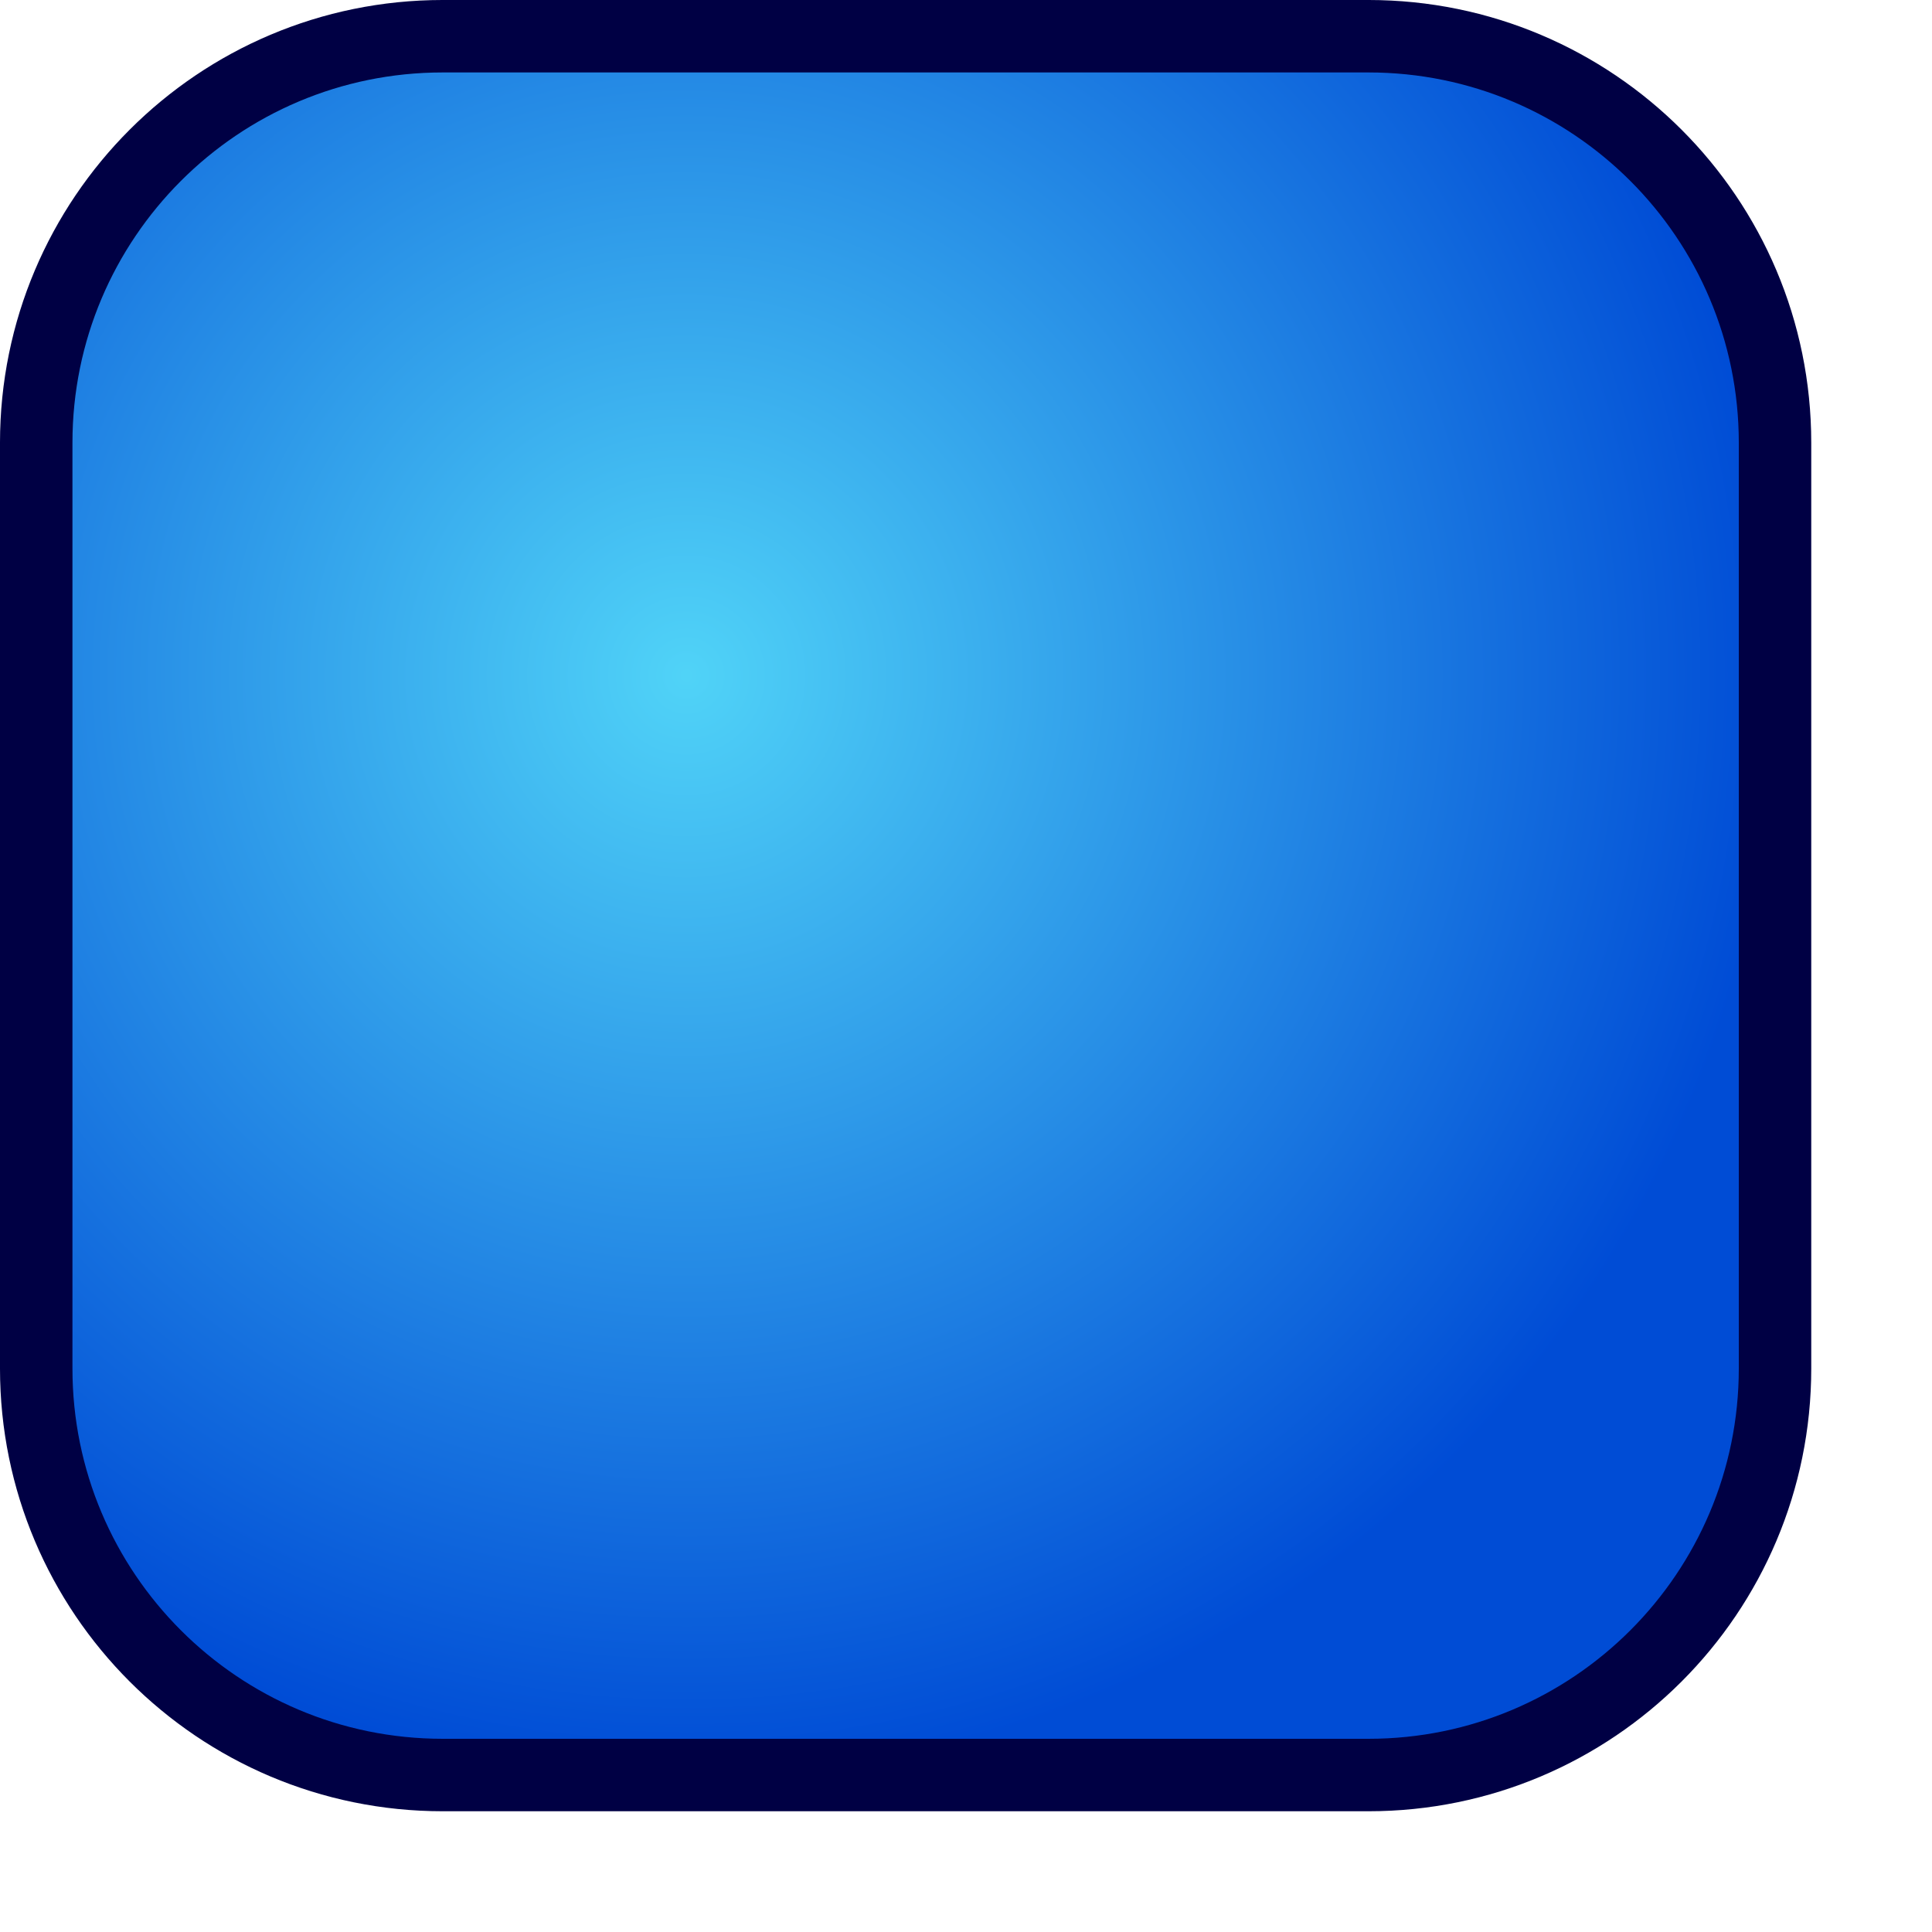
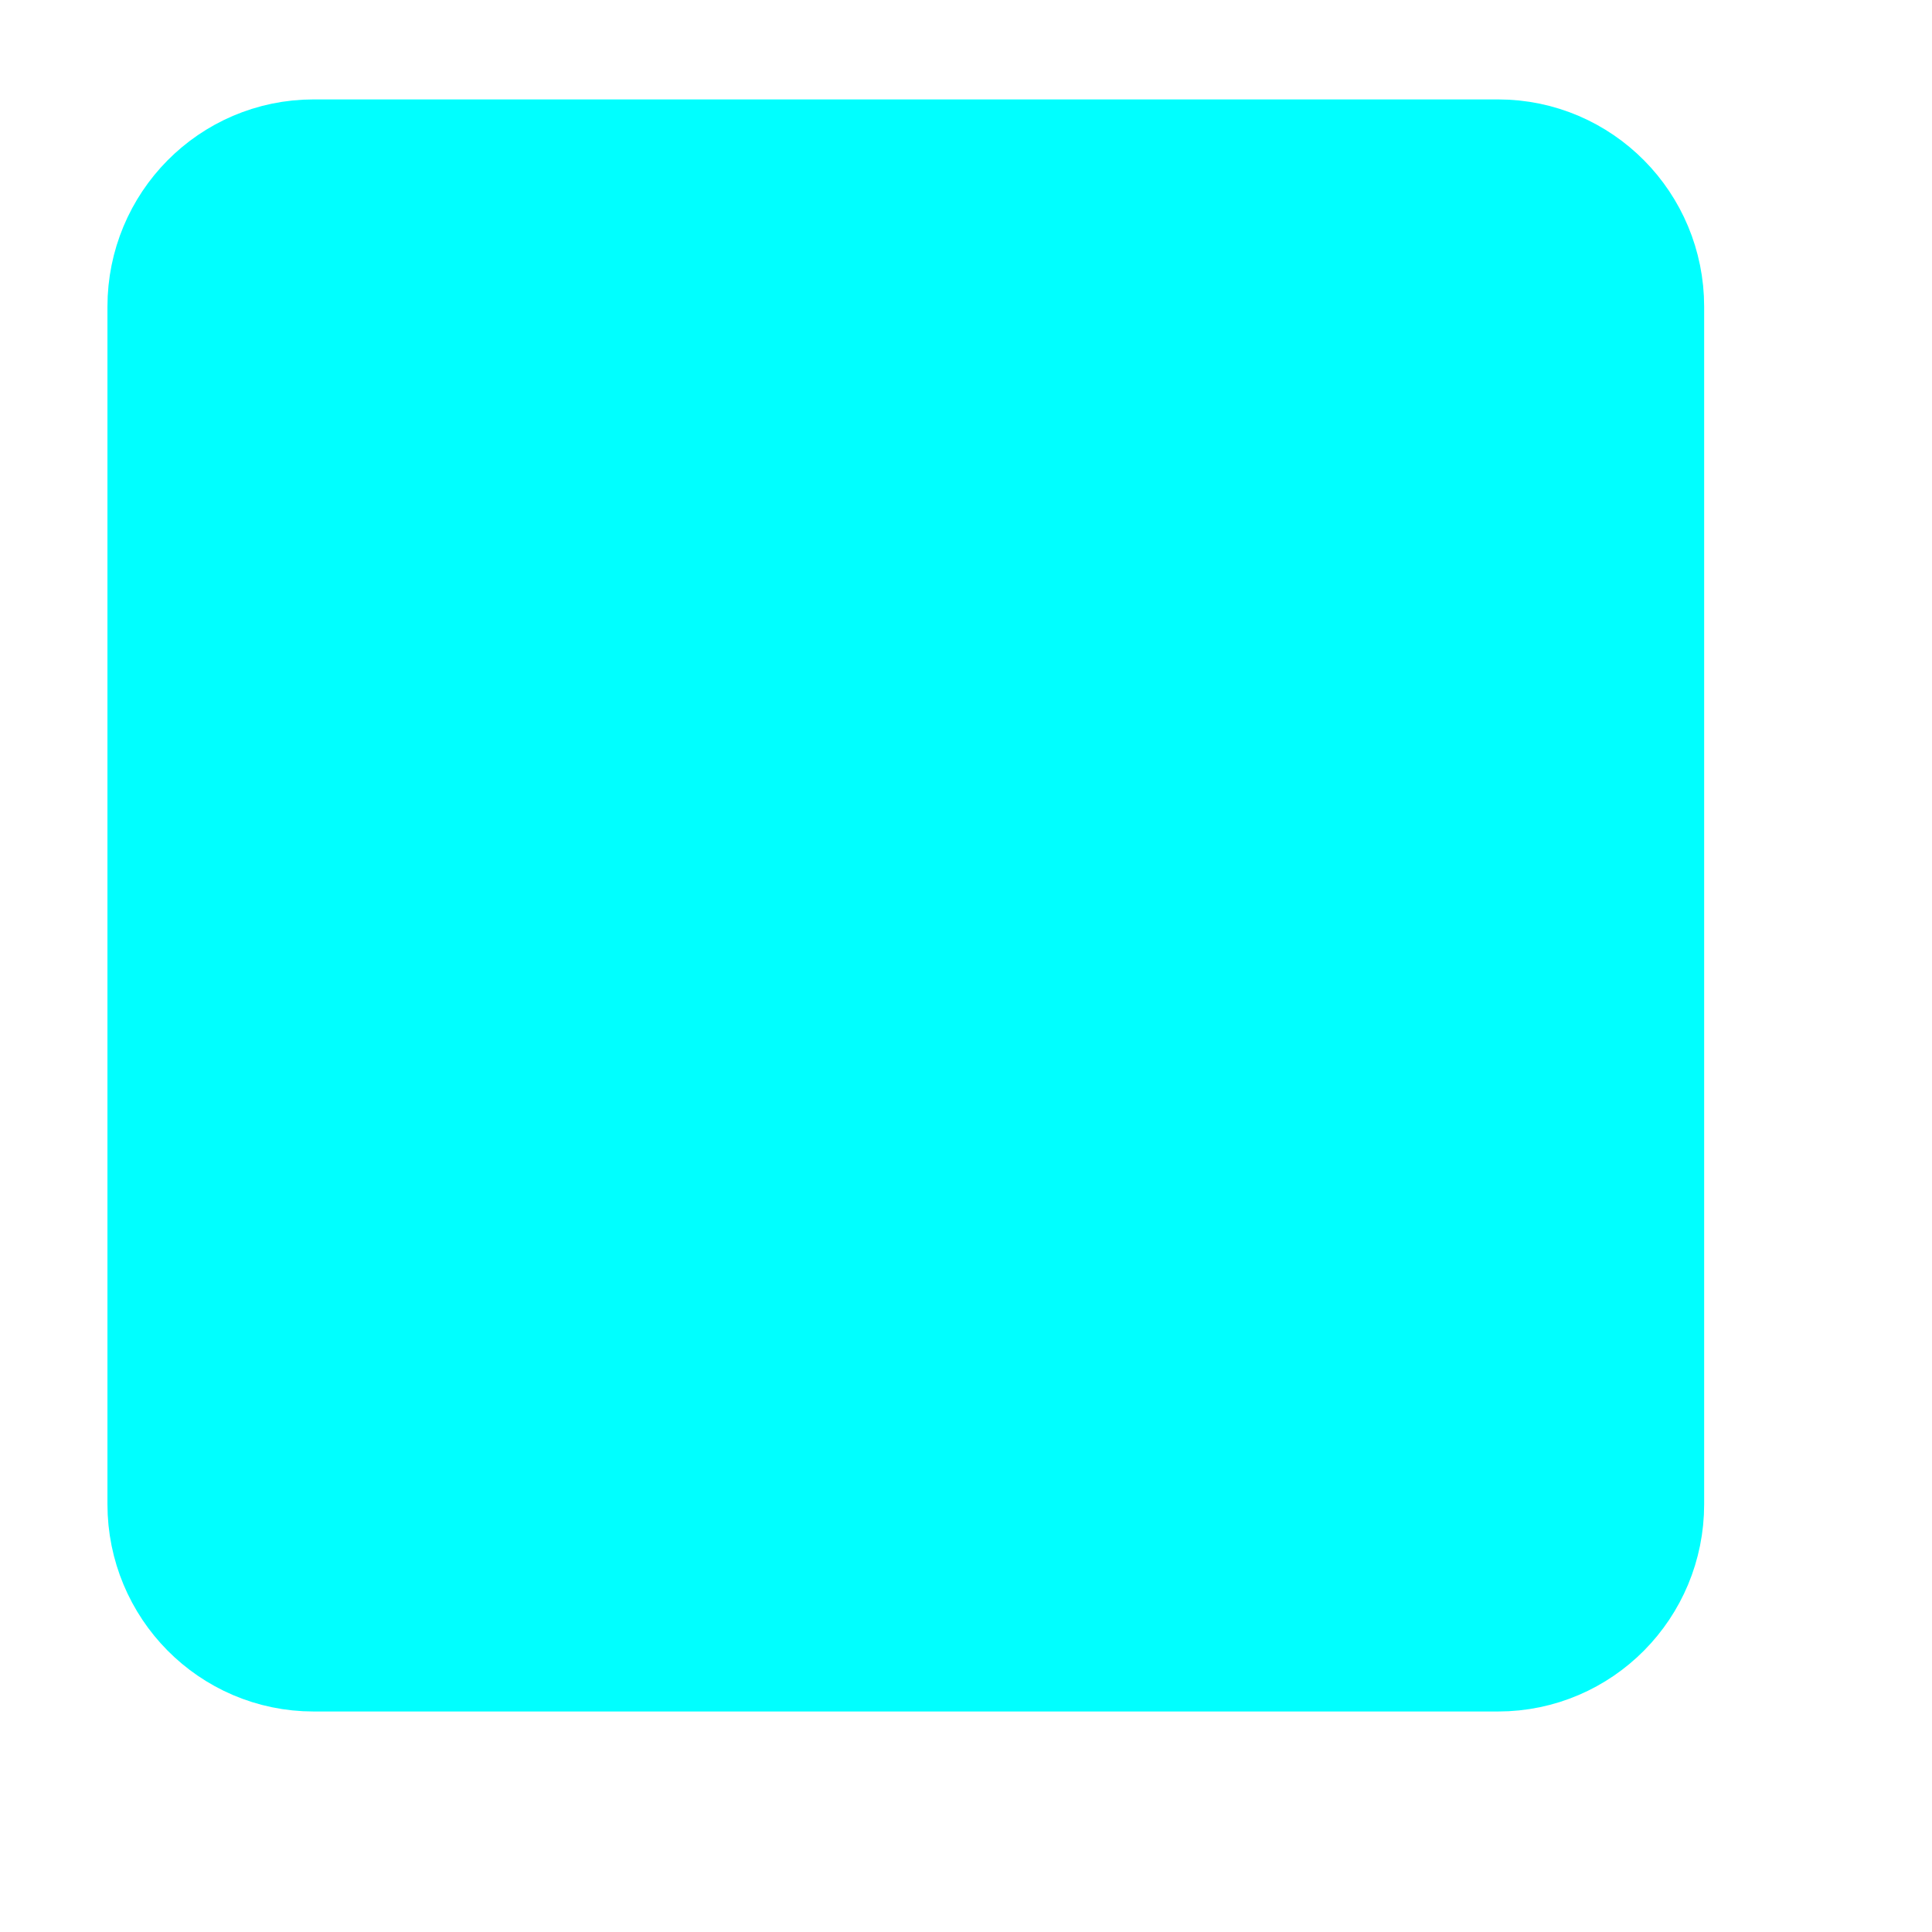
- <svg xmlns="http://www.w3.org/2000/svg" xmlns:xlink="http://www.w3.org/1999/xlink" id="svg1" width="5cm" height="5cm">
+ <svg xmlns="http://www.w3.org/2000/svg" xmlns:xlink="http://www.w3.org/1999/xlink" version="1.1" height="5cm" width="5cm" id="svg1">
  <defs id="defs3">
    <linearGradient id="linearGradient930">
-       <stop style="stop-color:#6bffff;stop-opacity:1;" offset="0" id="stop931" />
-       <stop style="stop-color:#004bd2;stop-opacity:1;" offset="1" id="stop932" />
+       <stop id="stop931" offset="0" style="stop-color:#ff5800;stop-opacity:1;" />
+       <stop id="stop932" offset="1" style="stop-color:#810000;stop-opacity:1;" />
    </linearGradient>
    <defs id="defs889" />
    <defs id="defs911" />
    <defs id="defs906" />
-     <radialGradient xlink:href="#linearGradient930" id="radialGradient933" cx="83.011" cy="70.632" r="120.45" fx="83.011" fy="70.632" gradientTransform="matrix(-2.627274e-3,0.892959,-0.883957,-2.600699e-3,129.8076,-7.876027)" gradientUnits="userSpaceOnUse" />
-     <linearGradient xlink:href="#linearGradient930" id="linearGradient934" x1="0" y1="0.5" x2="1" y2="0.5" />
+     <radialGradient gradientUnits="userSpaceOnUse" gradientTransform="matrix(-2.627274e-3,0.892959,-0.883957,-2.600699e-3,-70.1924,-7.876027)" fy="70.632" fx="83.011" r="120.45" cy="70.632" cx="83.011" id="radialGradient933" xlink:href="#linearGradient930" />
+     <linearGradient y2="0.5" x2="1" y1="0.5" x1="0" id="linearGradient934" xlink:href="#linearGradient930" />
+     <linearGradient id="linearGradient2057">
+       <stop style="stop-color:#506040;stop-opacity:1;" offset="0" id="stop2059" />
+       <stop style="stop-color:#405030;stop-opacity:1;" offset="0.25" id="stop2067" />
+       <stop style="stop-color:#304020;stop-opacity:1;" offset="0.375" id="stop2077" />
+       <stop style="stop-color:#405030;stop-opacity:1;" offset="0.5" id="stop2069" />
+       <stop style="stop-color:#506040;stop-opacity:1;" offset="0.625" id="stop2075" />
+       <stop style="stop-color:#405030;stop-opacity:1;" offset="0.75" id="stop2071" />
+       <stop style="stop-color:#304020;stop-opacity:1;" offset="1" id="stop2061" />
+     </linearGradient>
  </defs>
-   <rect style="fill:#004fe0;fill-opacity:1;stroke:none;stroke-width:6.25;stroke-linecap:round;stroke-linejoin:round;stroke-miterlimit:4;stroke-dasharray:none;stroke-opacity:1" id="rect2044" width="170.079" height="170.079" x="3.543" y="3.543" rx="39.767" ry="39.767" />
-   <rect style="fill:url(#radialGradient933);fill-opacity:0.75;fill-rule:evenodd;stroke-width:7.087;stroke:#000044;stroke-opacity:1;stroke-miterlimit:4;stroke-dasharray:none" id="rect837" width="170.079" height="170.079" x="3.543" y="3.543" ry="39.767" rx="39.767" />
+   <rect y="-30.997" x="618.306" height="177.165" width="177.151" id="rect5770" style="fill:#00ffff;fill-opacity:1;stroke:#00ffff" />
+   <rect rx="10.346" ry="10.46" y="19.533" x="20.318" height="138.066" width="136.564" id="rect7939" style="color:#000000;clip-rule:nonzero;display:inline;overflow:visible;visibility:visible;opacity:1;isolation:auto;mix-blend-mode:normal;color-interpolation:sRGB;color-interpolation-filters:linearRGB;solid-color:#000000;solid-opacity:1;fill:#00ffff;fill-opacity:1;fill-rule:nonzero;stroke:#00ffff;stroke-width:19.616;stroke-linecap:round;stroke-linejoin:miter;stroke-miterlimit:4;stroke-dasharray:none;stroke-dashoffset:0;stroke-opacity:1;marker:none;color-rendering:auto;image-rendering:auto;shape-rendering:auto;text-rendering:auto;enable-background:accumulate" />
</svg>
